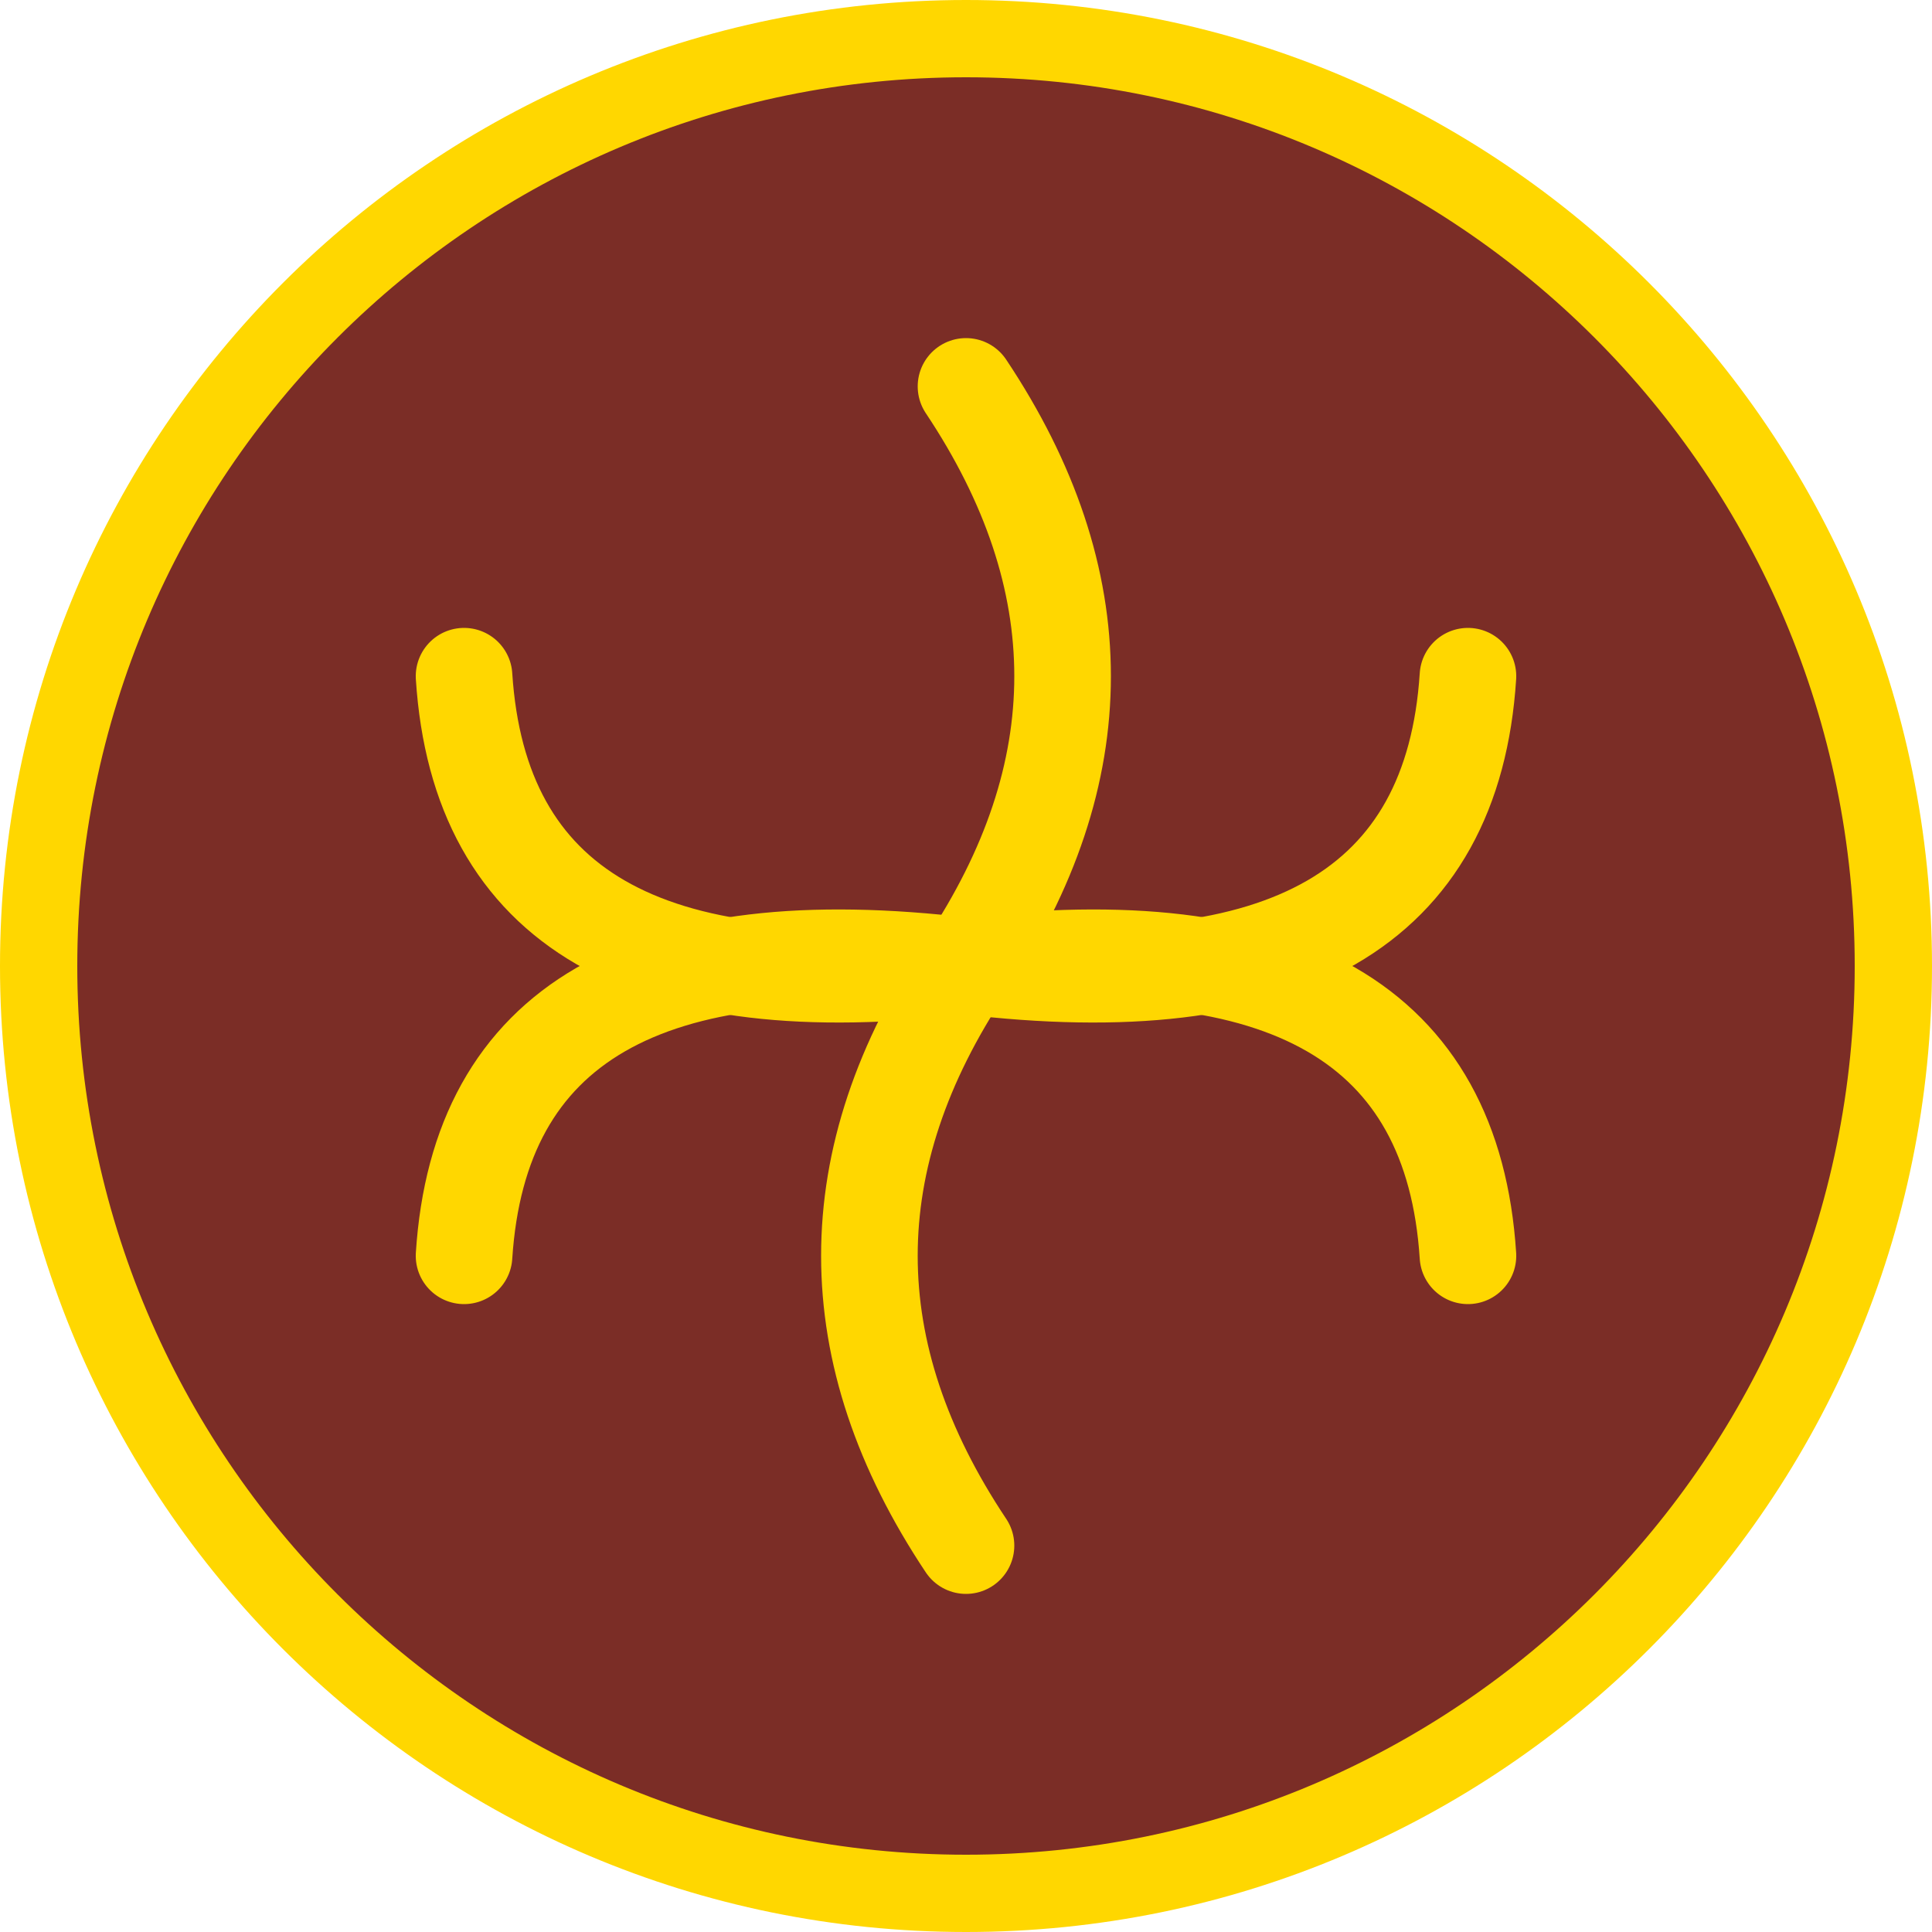
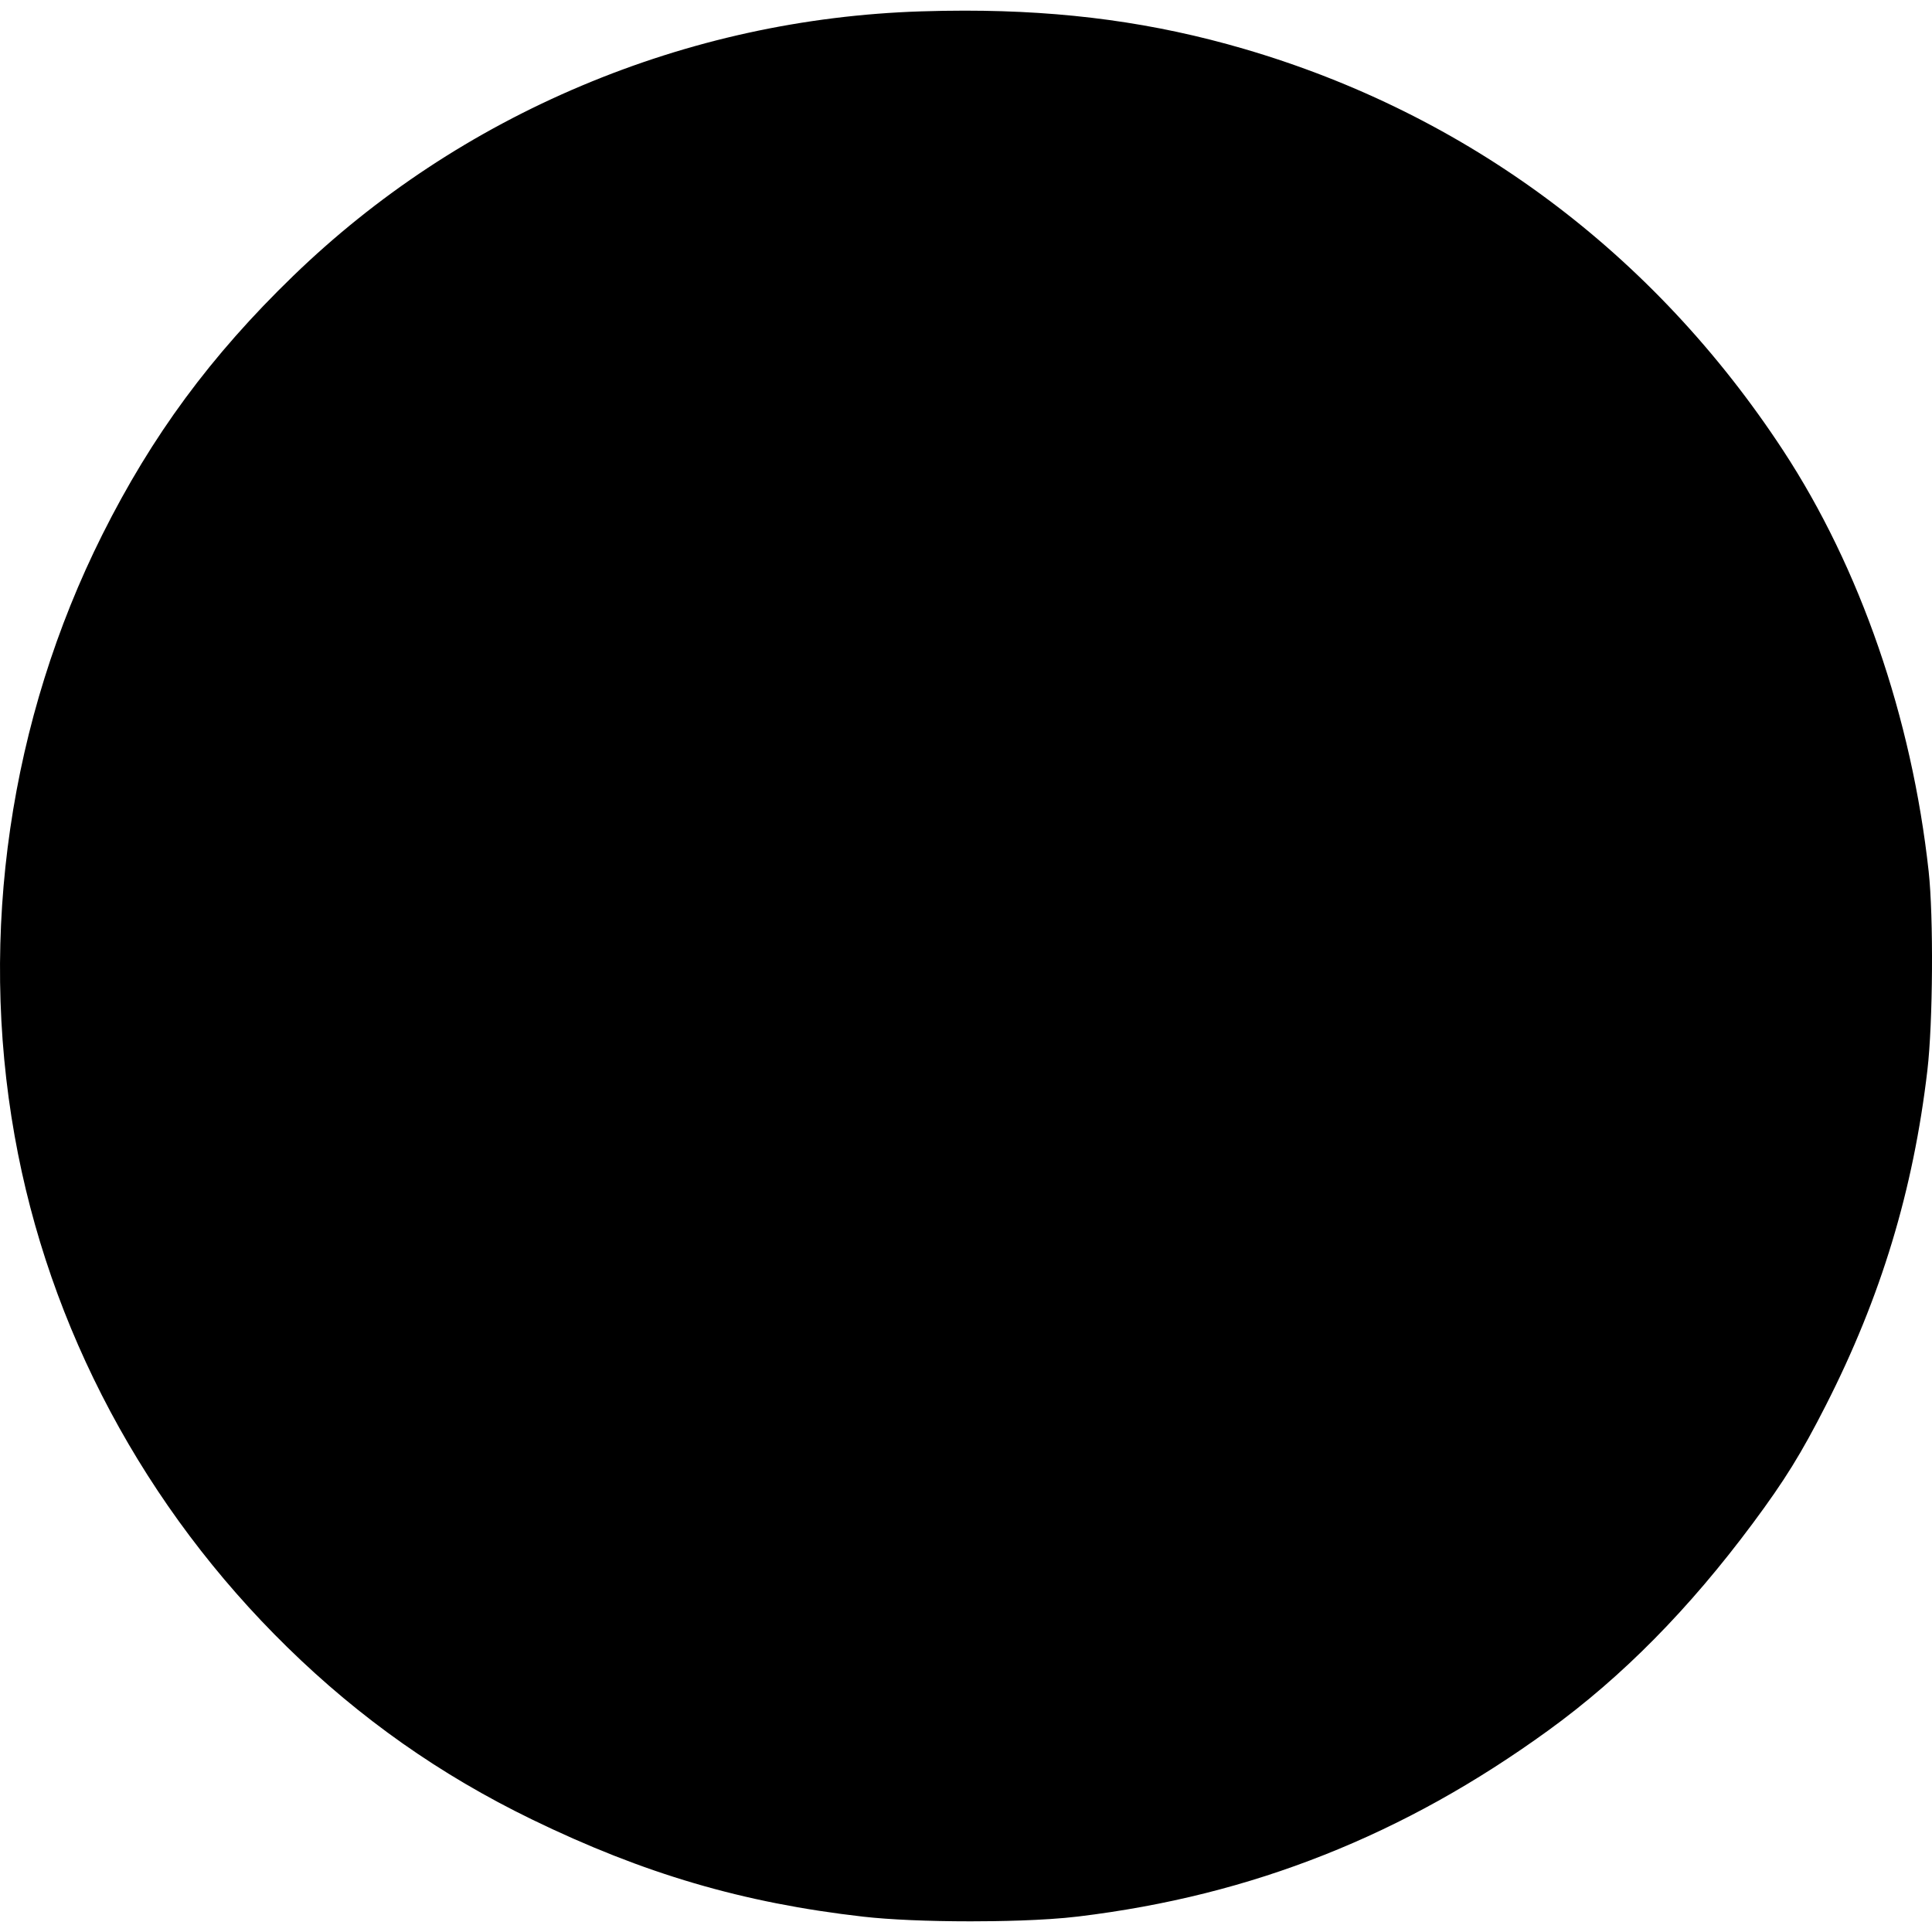
- <svg xmlns="http://www.w3.org/2000/svg" viewBox="0 0 100 100" width="512" height="512">
-   <circle cx="50" cy="50" r="48" fill="#7B2D26" stroke="#FFD700" stroke-width="4" />
-   <g stroke="#FFD700" stroke-width="5" stroke-linecap="round" fill="none">
-     <path d="M50 20 Q60 35 50 50 Q40 65 50 80" />
-     <path d="M50 20 Q35 30 50 50 Q65 70 50 80" transform="rotate(120 50 50)" />
-     <path d="M50 20 Q65 30 50 50 Q35 70 50 80" transform="rotate(240 50 50)" />
+ <svg xmlns="http://www.w3.org/2000/svg" id="Layer_2" data-name="Layer 2" viewBox="0 0 885.45 875.69" width="512" height="512">
+   <defs>
+     <style>
+       .cls-1, .cls-2 { fill: #fc0; }
+       .cls-2, .cls-3 { fill-rule: evenodd; }
+       .cls-3 { fill: #7c2421; }
+     </style>
+   </defs>
+   <g id="Layer_1-2" data-name="Layer 1">
+     <g>
+       <path className="cls-3" d="M444.84,854.19c-18.62,0-35.69-.73-46.81-2-53.25-6.08-95.25-18.42-144.96-42.59-39.86-19.38-74.63-43.87-106.32-74.88-31.01-30.34-56.98-64.93-77.2-102.8-20.25-37.93-34.28-78.3-41.69-120-15.71-88.38-2.12-181.48,38.26-262.14,21.62-43.18,47.25-77.92,83.09-112.65,36.3-35.17,78.59-63.06,125.7-82.92,47.08-19.84,96.83-30.74,147.85-32.4,6.56-.21,13.07-.32,19.35-.32,44.31,0,83.04,5.28,121.88,16.62,97.38,28.44,178.73,89.04,235.25,175.25,33.43,51,55.91,116.15,63.29,183.44,2.07,18.91,1.76,66.53-.57,86.35-6.17,52.46-20.25,98.93-44.33,146.24-10.67,20.98-17.77,32.43-31.62,51.08-27.88,37.51-56.96,67.02-88.92,90.19-63.84,46.3-129.15,72.19-205.54,81.45-10.77,1.31-27.8,2.06-46.71,2.06Z" />
+       <path className="cls-1" d="M442.12,43c42.4,0,79.13,5.04,115.85,15.76,92.63,27.05,169.49,84.33,223.29,166.4,31.59,48.19,52.89,110.05,59.9,174,1.91,17.43,1.6,63.18-.55,81.5-5.86,49.84-19.26,94.03-42.14,139-10.17,19.99-16.53,30.26-29.72,48.01-26.65,35.87-54.01,63.65-84.28,85.61-60.58,43.94-123.11,68.73-195.51,77.51-10.44,1.27-27.23,1.9-44.12,1.9s-33.5-.62-44.37-1.86c-50.62-5.78-90.67-17.56-138-40.56-37.63-18.29-70.76-41.63-100.68-70.9-59.15-57.88-98.66-131.89-112.76-211.2-14.87-83.63-1.91-172.4,36.31-248.75,20.56-41.06,44.68-73.75,78.83-106.83,69.08-66.92,162.07-106.11,259.3-109.27,6.34-.21,12.55-.31,18.65-.31M442.12,0c-6.5,0-13.25.11-20.04.33-53.67,1.74-105.99,13.21-155.5,34.07-49.58,20.89-94.09,50.26-132.32,87.29-37.67,36.49-64.61,73.03-87.36,118.47C4.46,324.93-9.82,422.78,6.7,515.69c7.81,43.92,22.58,86.44,43.89,126.36,21.26,39.81,48.55,76.16,81.13,108.04,33.37,32.65,69.99,58.44,111.96,78.84,51.38,24.97,96.81,38.32,151.92,44.61,11.9,1.36,29.85,2.14,49.25,2.14,11.6,0,33.42-.29,49.3-2.21,40.25-4.88,77.16-14.13,112.86-28.28,35.61-14.12,69.21-32.8,102.72-57.1,33.75-24.48,64.35-55.48,93.55-94.77,14.69-19.77,22.21-31.92,33.53-54.15,25.27-49.65,40.05-98.42,46.52-153.48,2.56-21.78,2.87-70.37.59-91.21-7.74-70.6-31.42-139.11-66.68-192.89-59.36-90.54-144.84-154.2-247.2-184.1C529.18,5.56,488.53,0,442.12,0h0Z" />
+       <path className="cls-2" d="M462.22,162.5c47.82,23.26,80.29,74.19,80.29,132.67,0,26.9-6.95,52.17-19.17,74.1l116.72,21.24c-20.68-100.22-103.86-175.54-204.93-182.77l27.09,19.76Z" />
+       <path className="cls-2" d="M325.86,324.19c-8.17-21.61-12.62-45.15-12.62-69.69,0-36.03,9.52-69.88,26.2-99.2l-95.26-70.84c-59.96,63.64-96.85,150.29-96.85,245.46,0,20.99,1.84,41.55,5.34,61.49l137.71-41.94c-1.48-8.17-2.32-16.62-2.32-25.28h37.8Z" />
+       <path className="cls-2" d="M524.66,367.65c5.34,12.04,8.38,25.28,8.38,39.2,0,53.89-43.5,97.56-97.22,97.56-16.34,0-31.73-4.07-45.29-11.25l-59.96,123.54c42.65,35.45,97.64,56.86,157.35,56.86,66.26,0,125.71-26.41,169.96-69.26l-133.22-236.65Z" />
+     </g>
  </g>
</svg>
